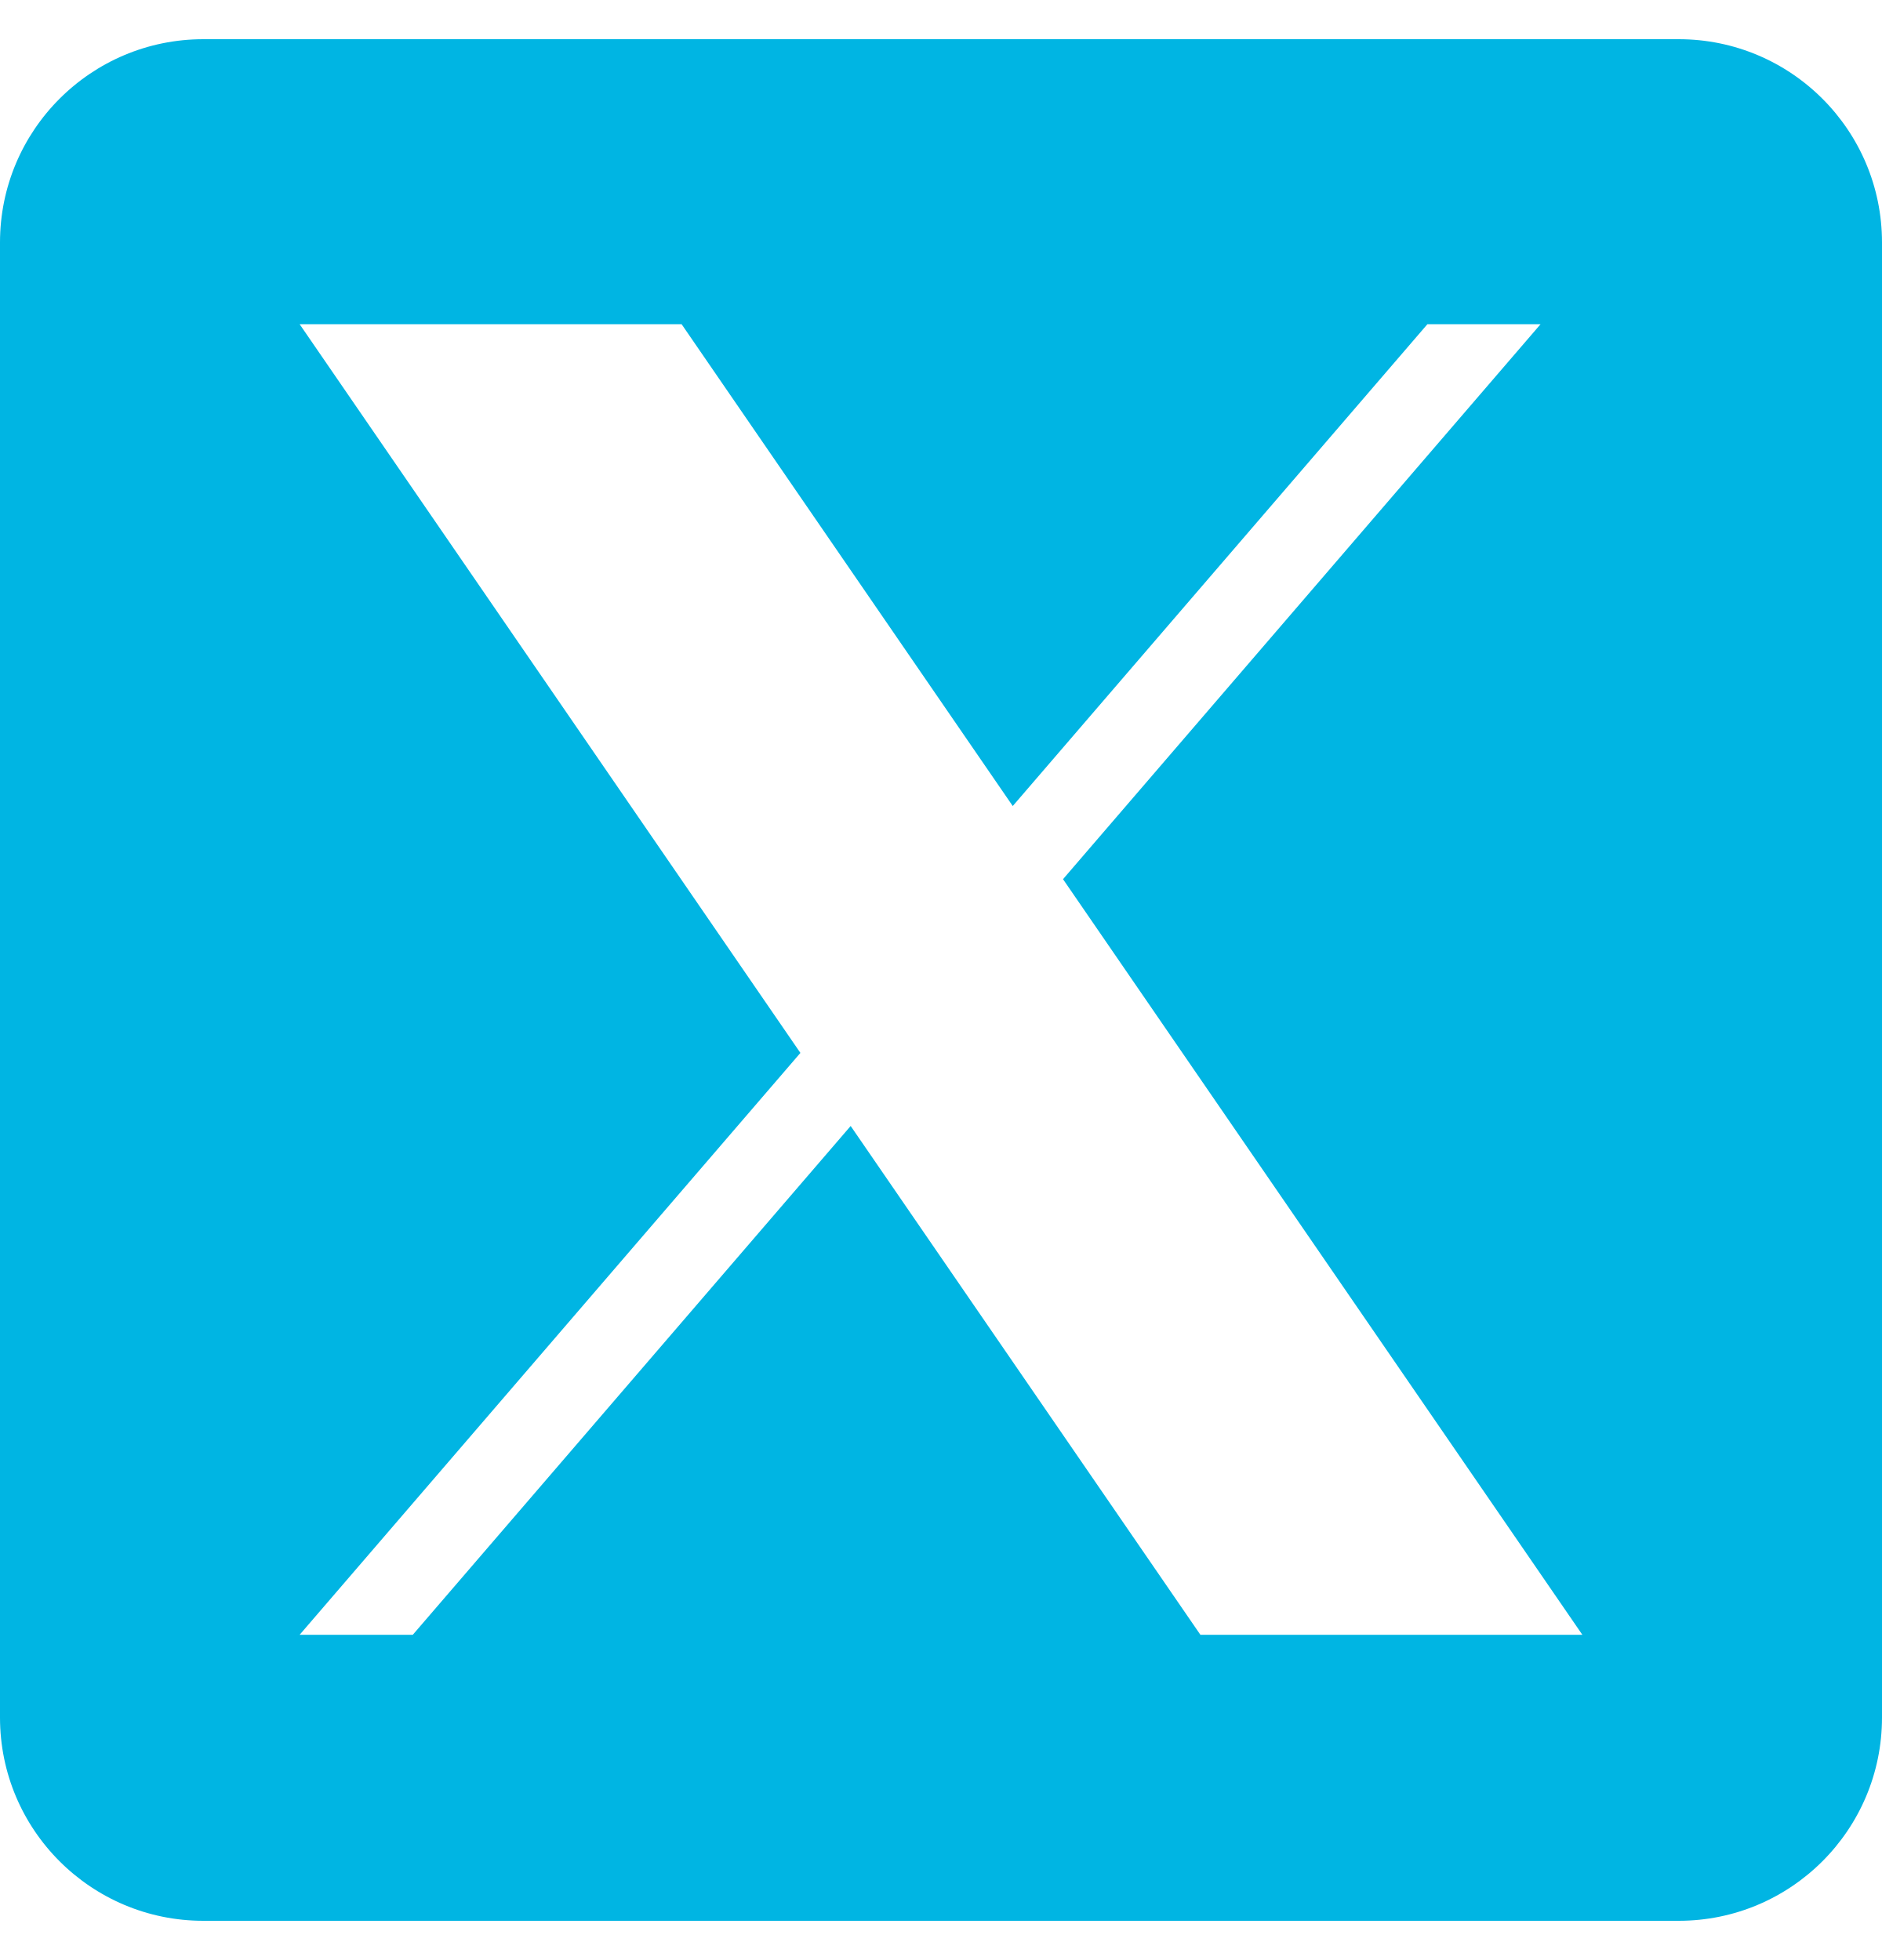
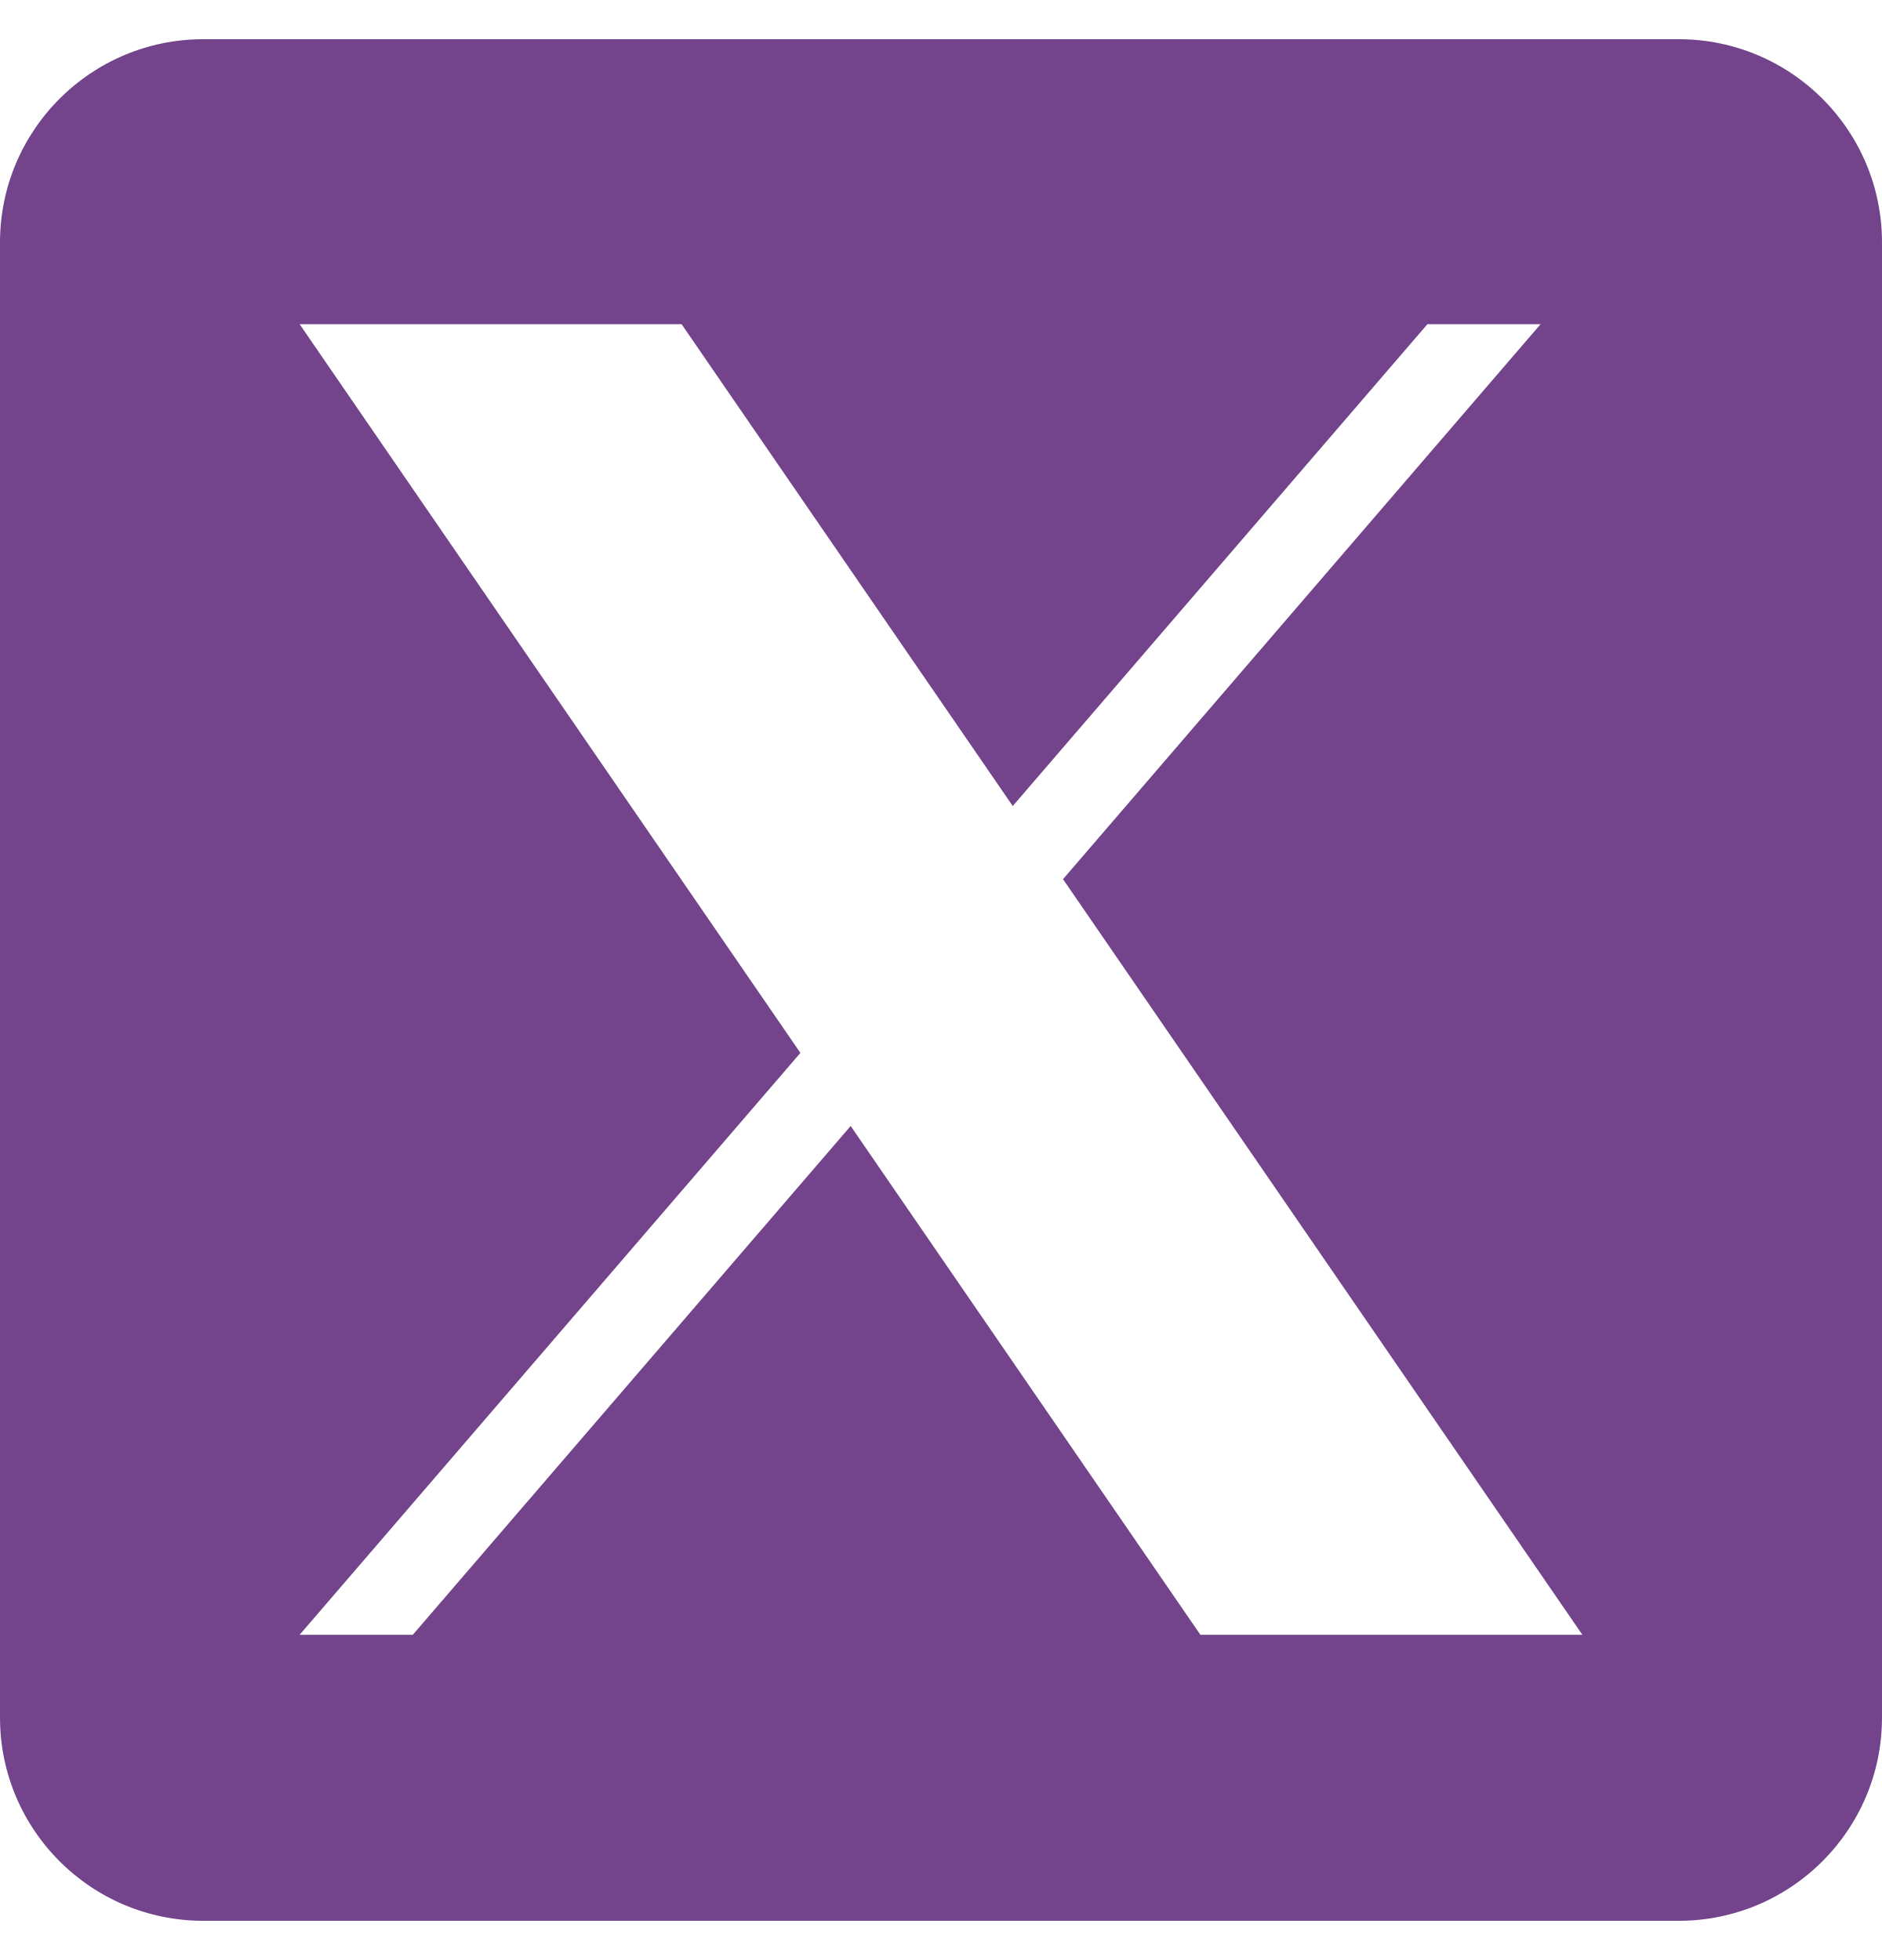
<svg xmlns="http://www.w3.org/2000/svg" width="24" height="25" viewBox="0 0 24 25" fill="none">
-   <path d="M21.407 0.5H2.593C1.161 0.5 0 1.661 0 3.093V21.907C0 23.339 1.161 24.5 2.593 24.5H21.407C22.839 24.5 24 23.339 24 21.907V3.093C24 1.661 22.839 0.5 21.407 0.5ZM15.308 20.852L10.848 14.362L5.264 20.852H3.821L10.207 13.43L3.821 4.135H8.692L12.915 10.281L18.203 4.135H19.646L13.556 11.214H13.556L20.179 20.852H15.308Z" fill="#00B5E3" />
+   <path d="M21.407 0.5H2.593C1.161 0.5 0 1.661 0 3.093V21.907C0 23.339 1.161 24.5 2.593 24.5H21.407C22.839 24.5 24 23.339 24 21.907V3.093C24 1.661 22.839 0.5 21.407 0.5ZM15.308 20.852L10.848 14.362L5.264 20.852H3.821L10.207 13.43L3.821 4.135H8.692L12.915 10.281L18.203 4.135H19.646L13.556 11.214H13.556L20.179 20.852H15.308Z" fill="#73448C" />
</svg>
